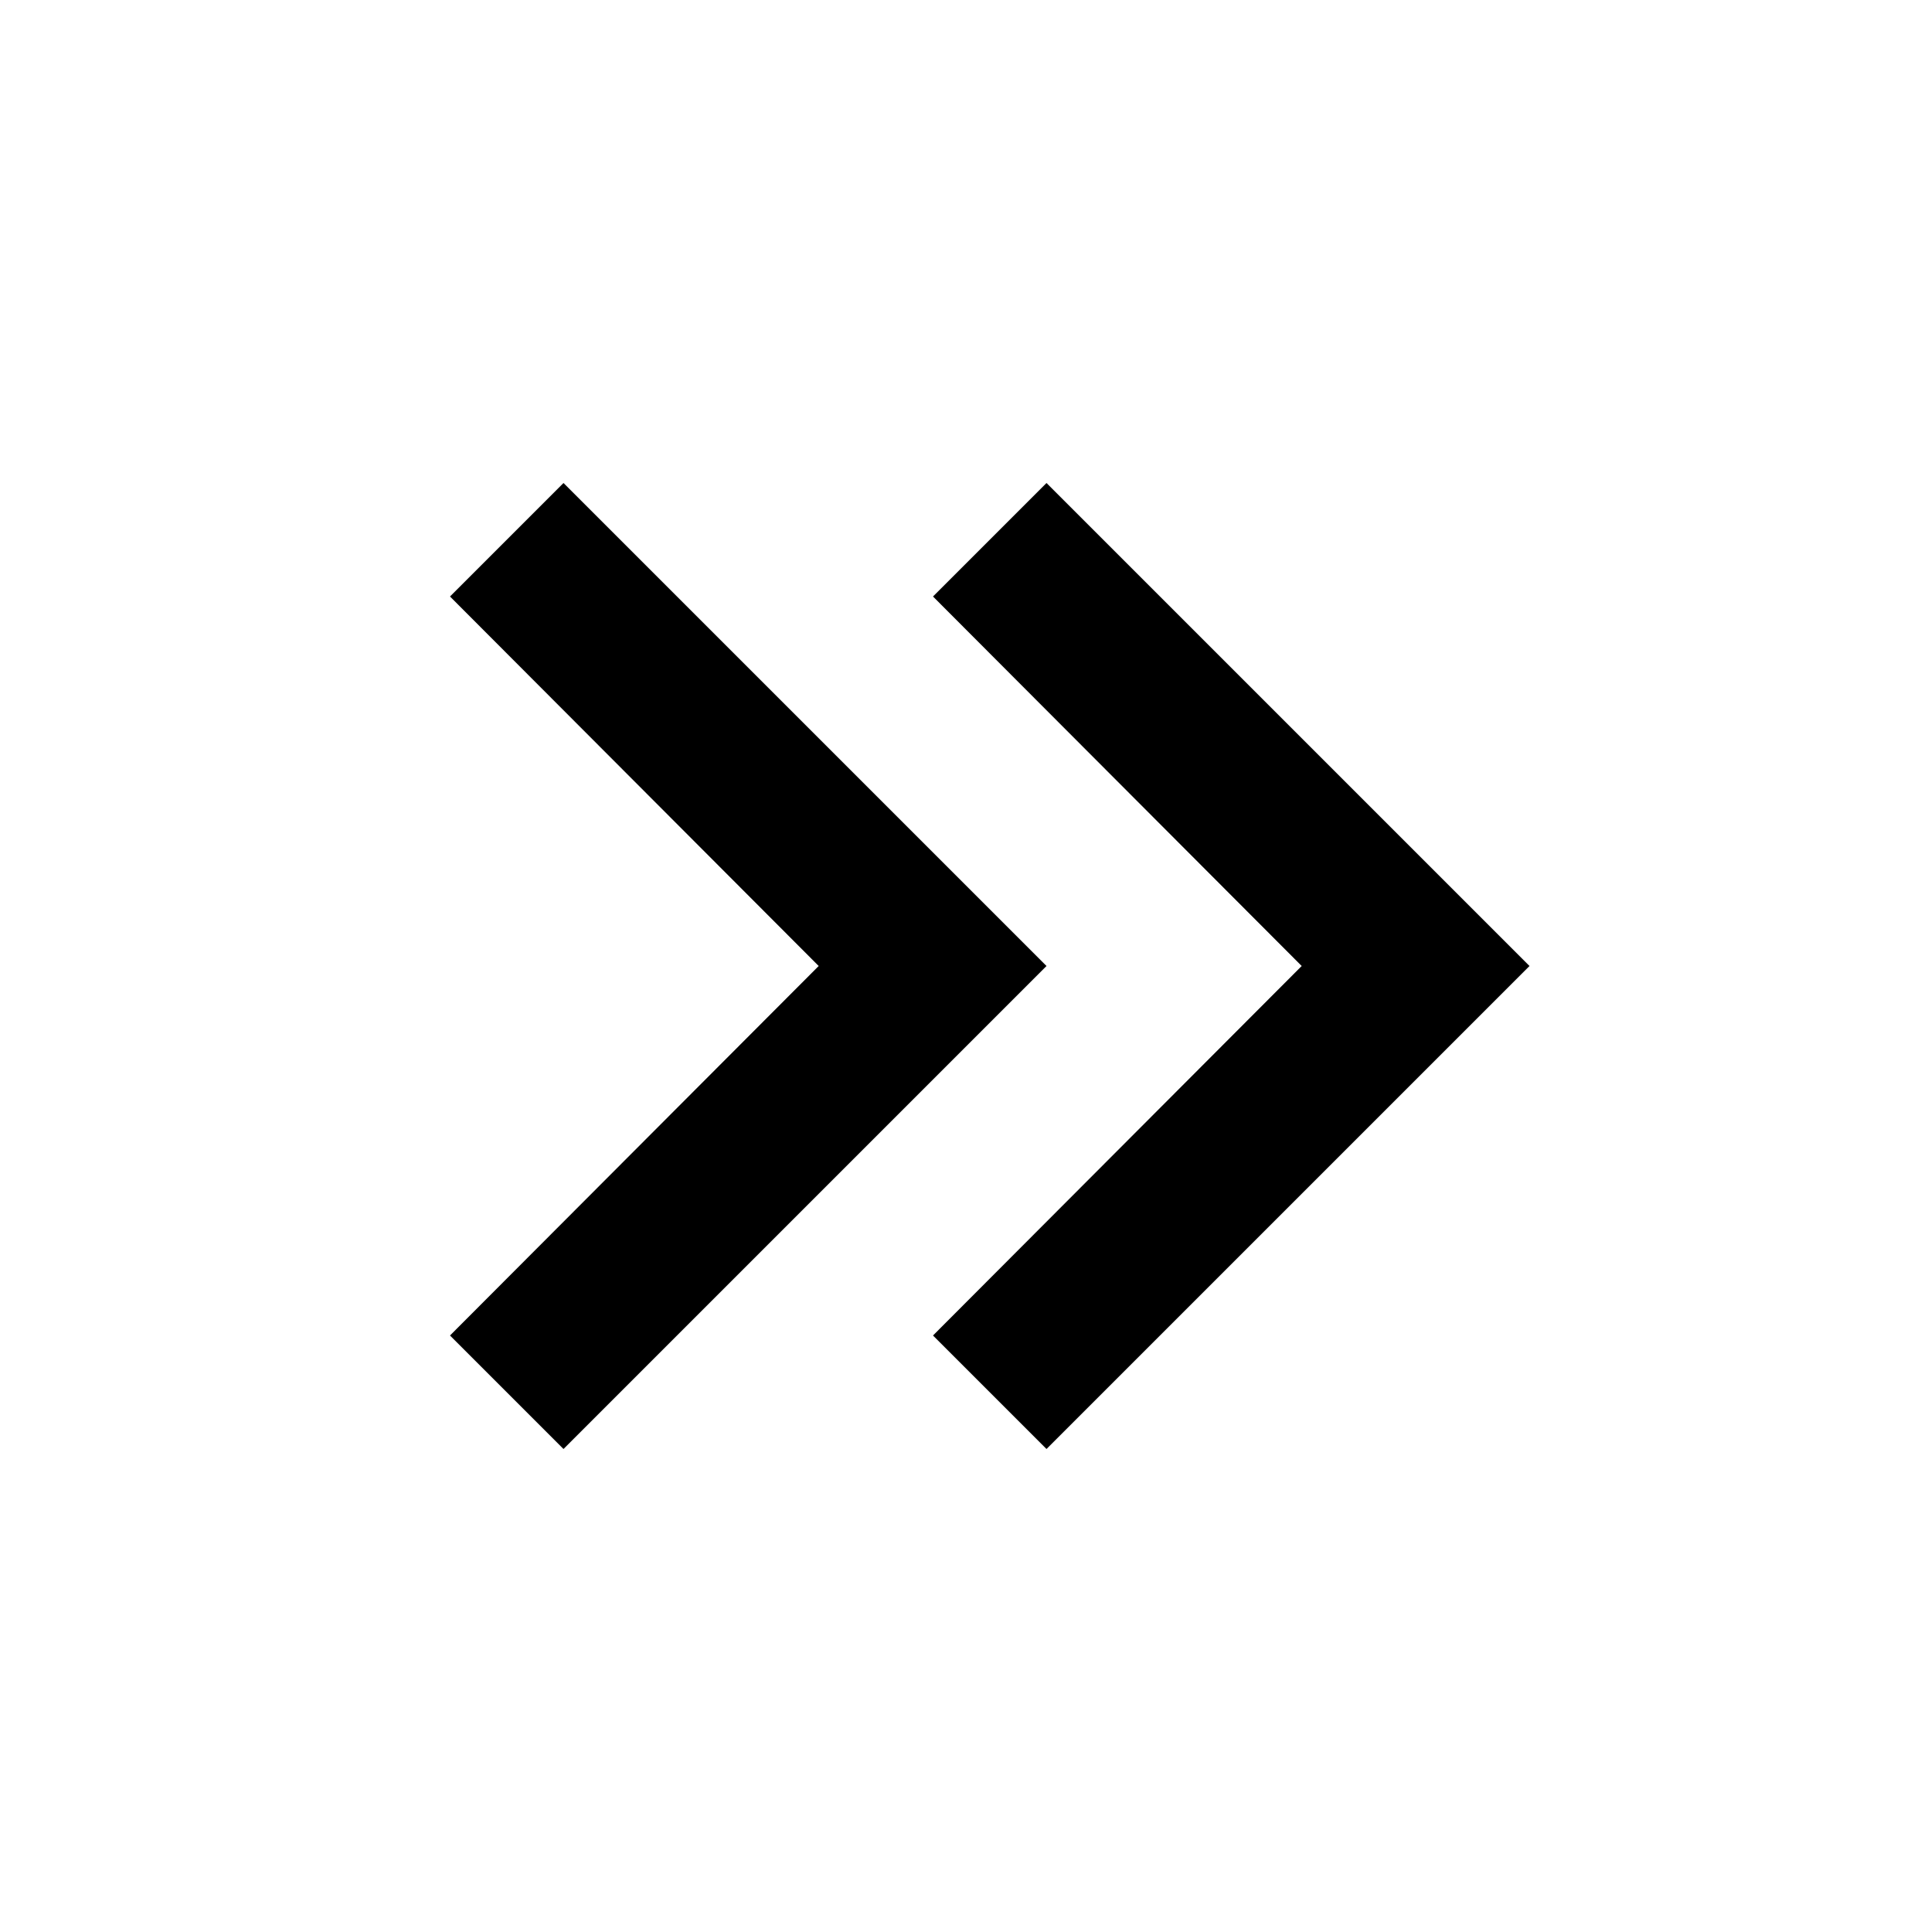
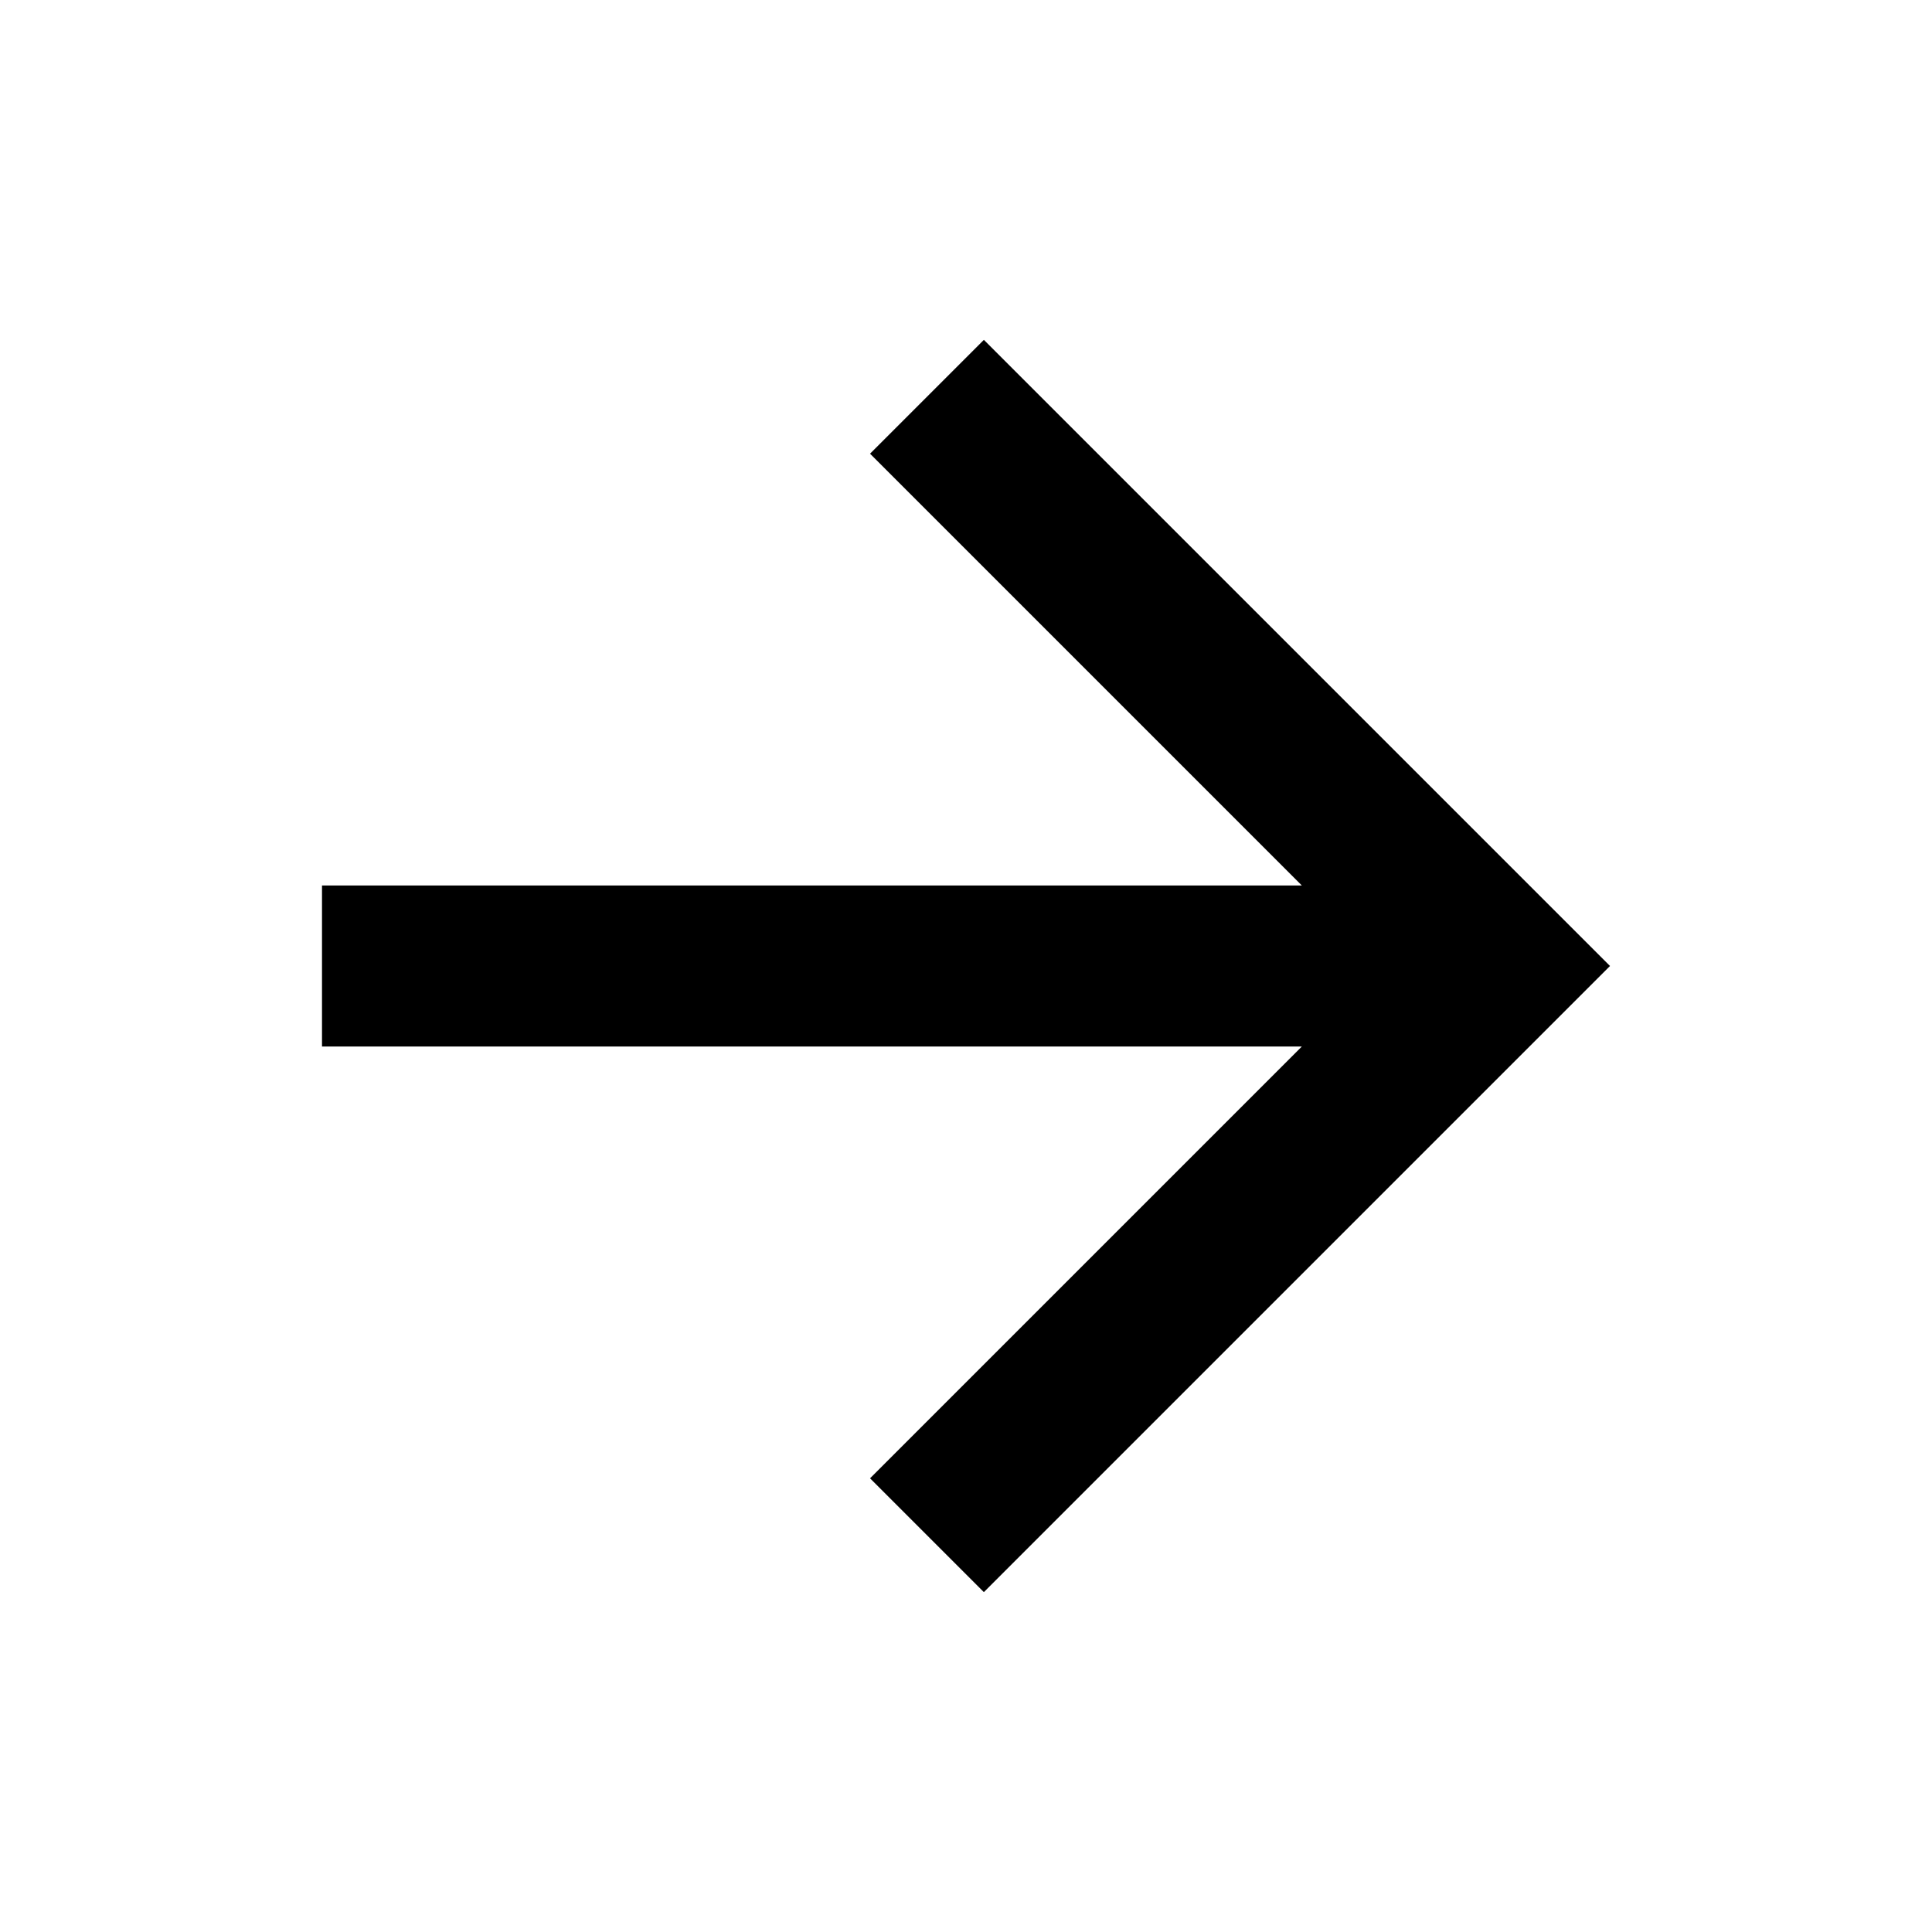
<svg xmlns="http://www.w3.org/2000/svg" width="24" height="24" version="1.1" viewBox="0 0 24 24">
-   <path d="m5.59 7.41 1.41-1.41 6 6-6 6-1.41-1.41 4.58-4.59-4.58-4.59zm6 0 1.41-1.41 6 6-6 6-1.41-1.41 4.58-4.59-4.58-4.59z" />
+   <path d="M16.172 11l-5.364-5.364 1.414-1.414L20 12l-7.778 7.778-1.414-1.414L16.172 13H4v-2z" />
</svg>
